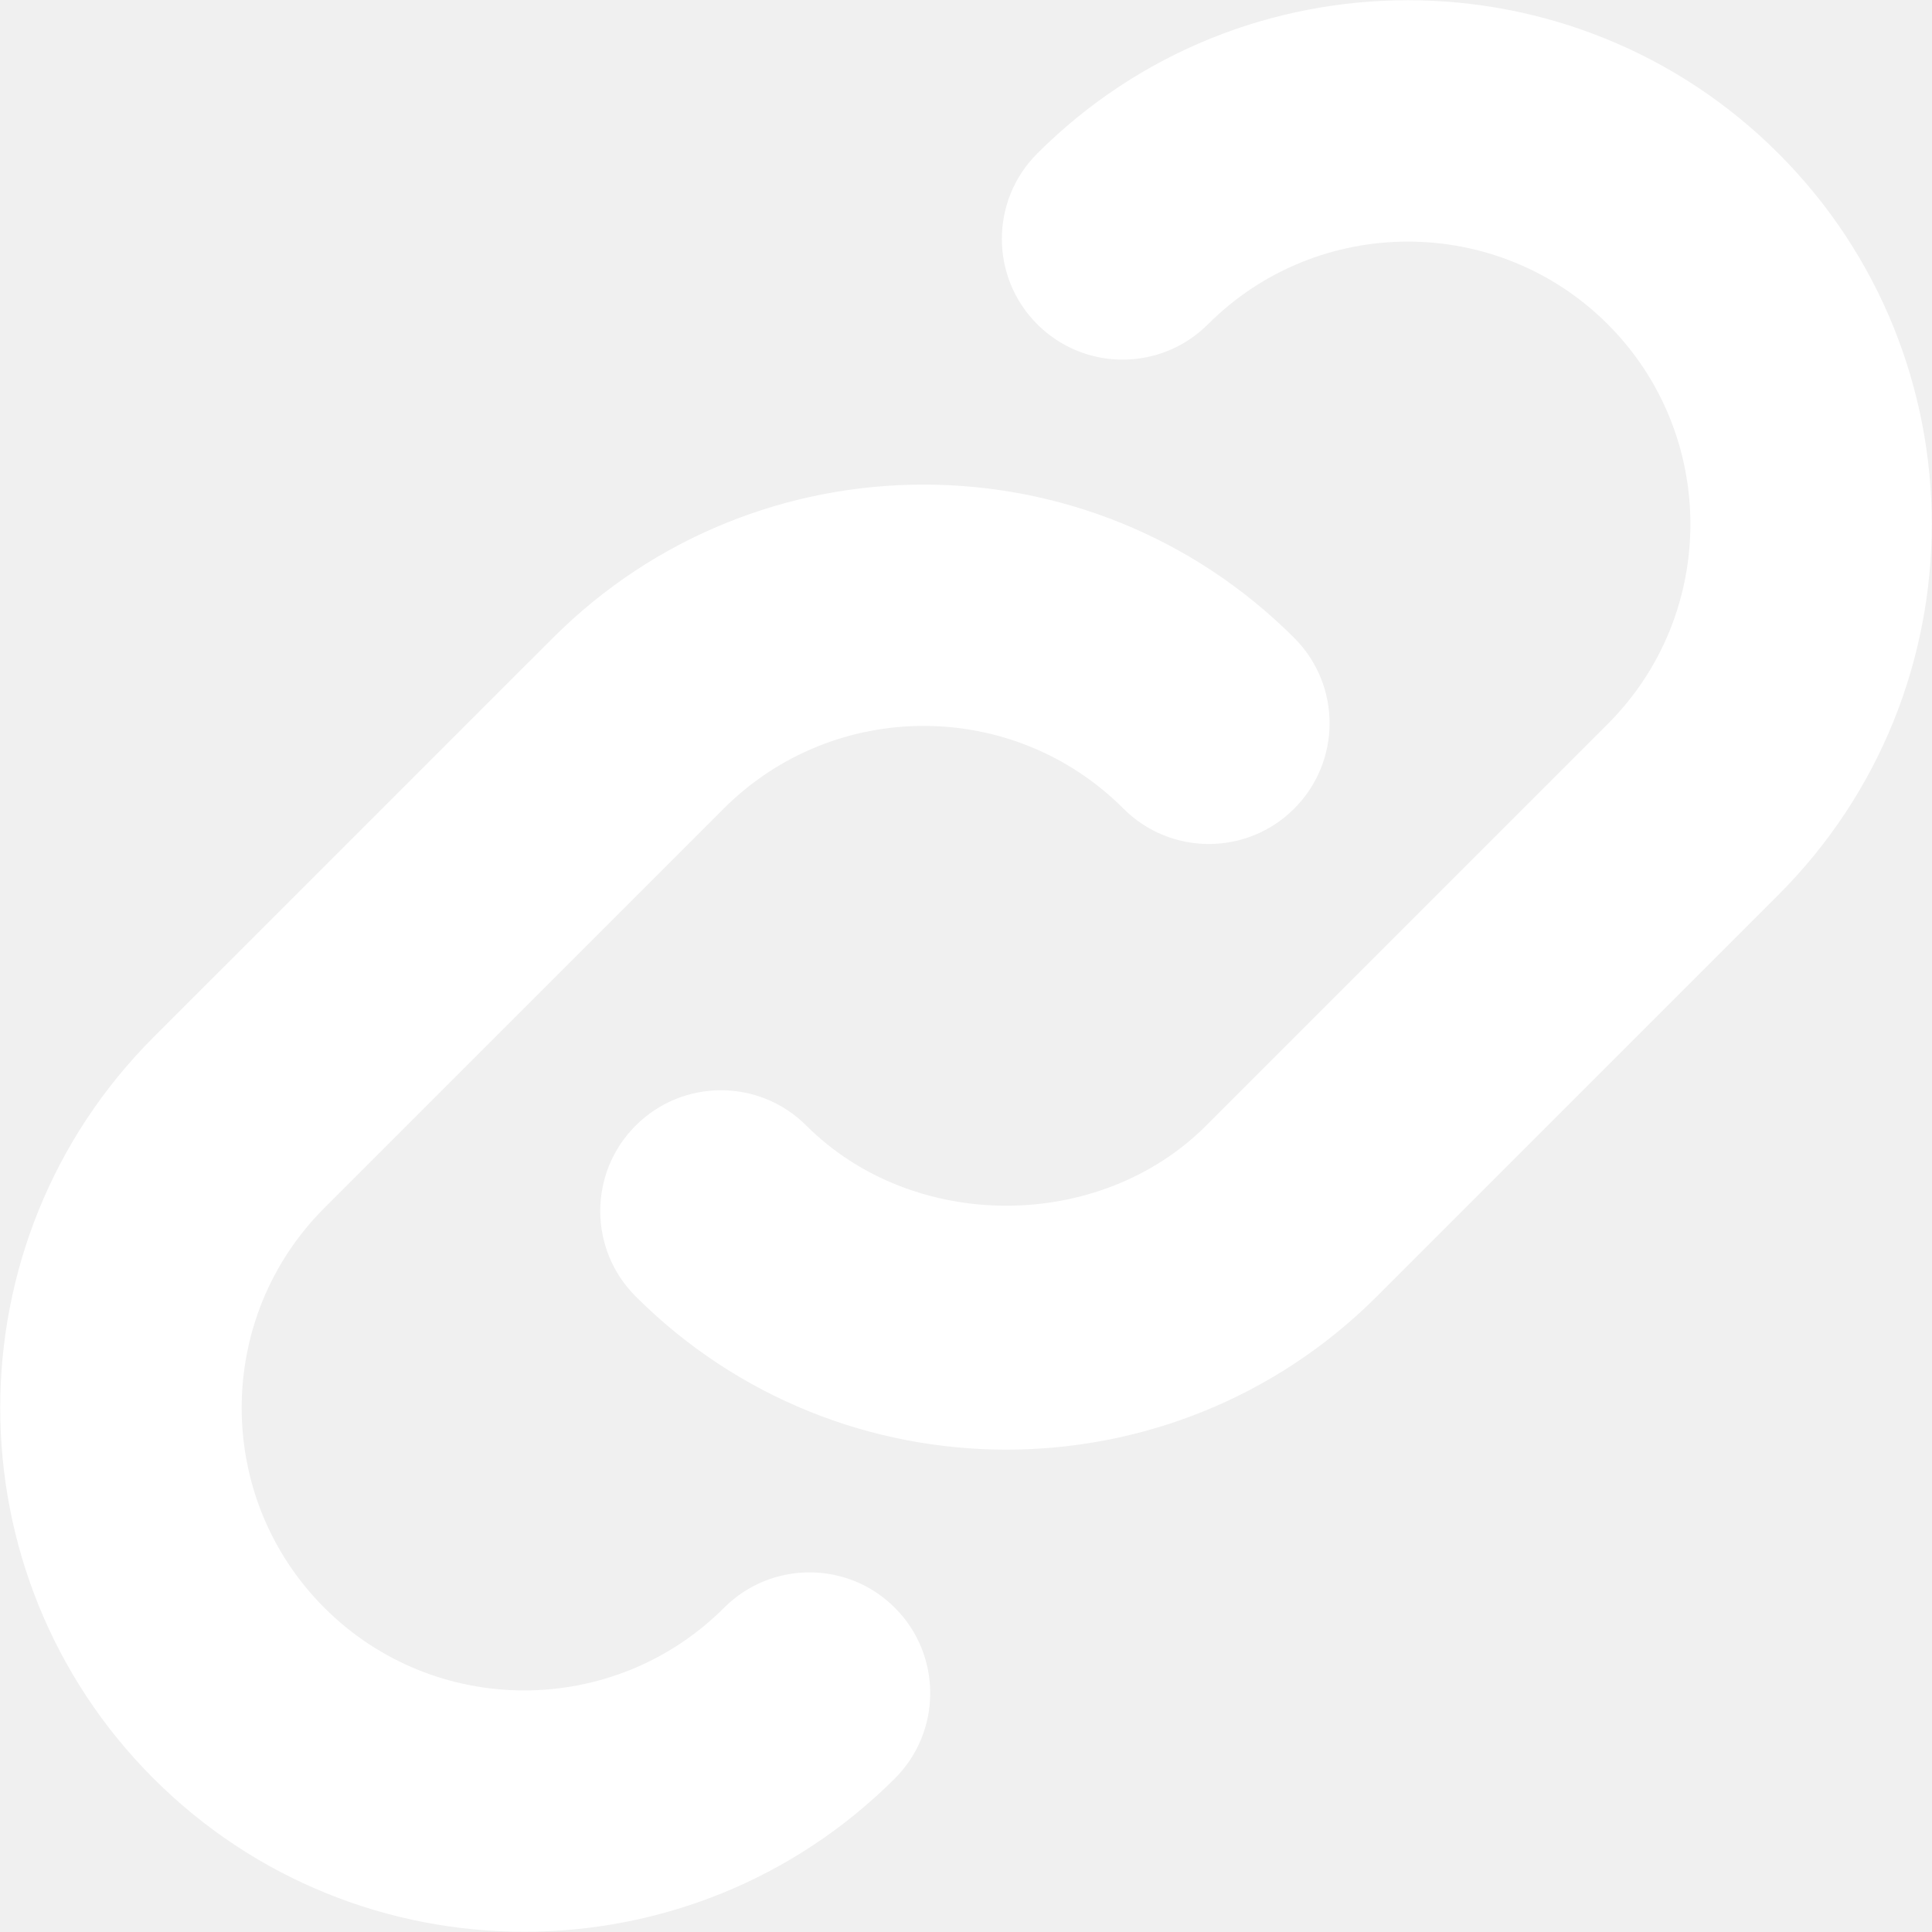
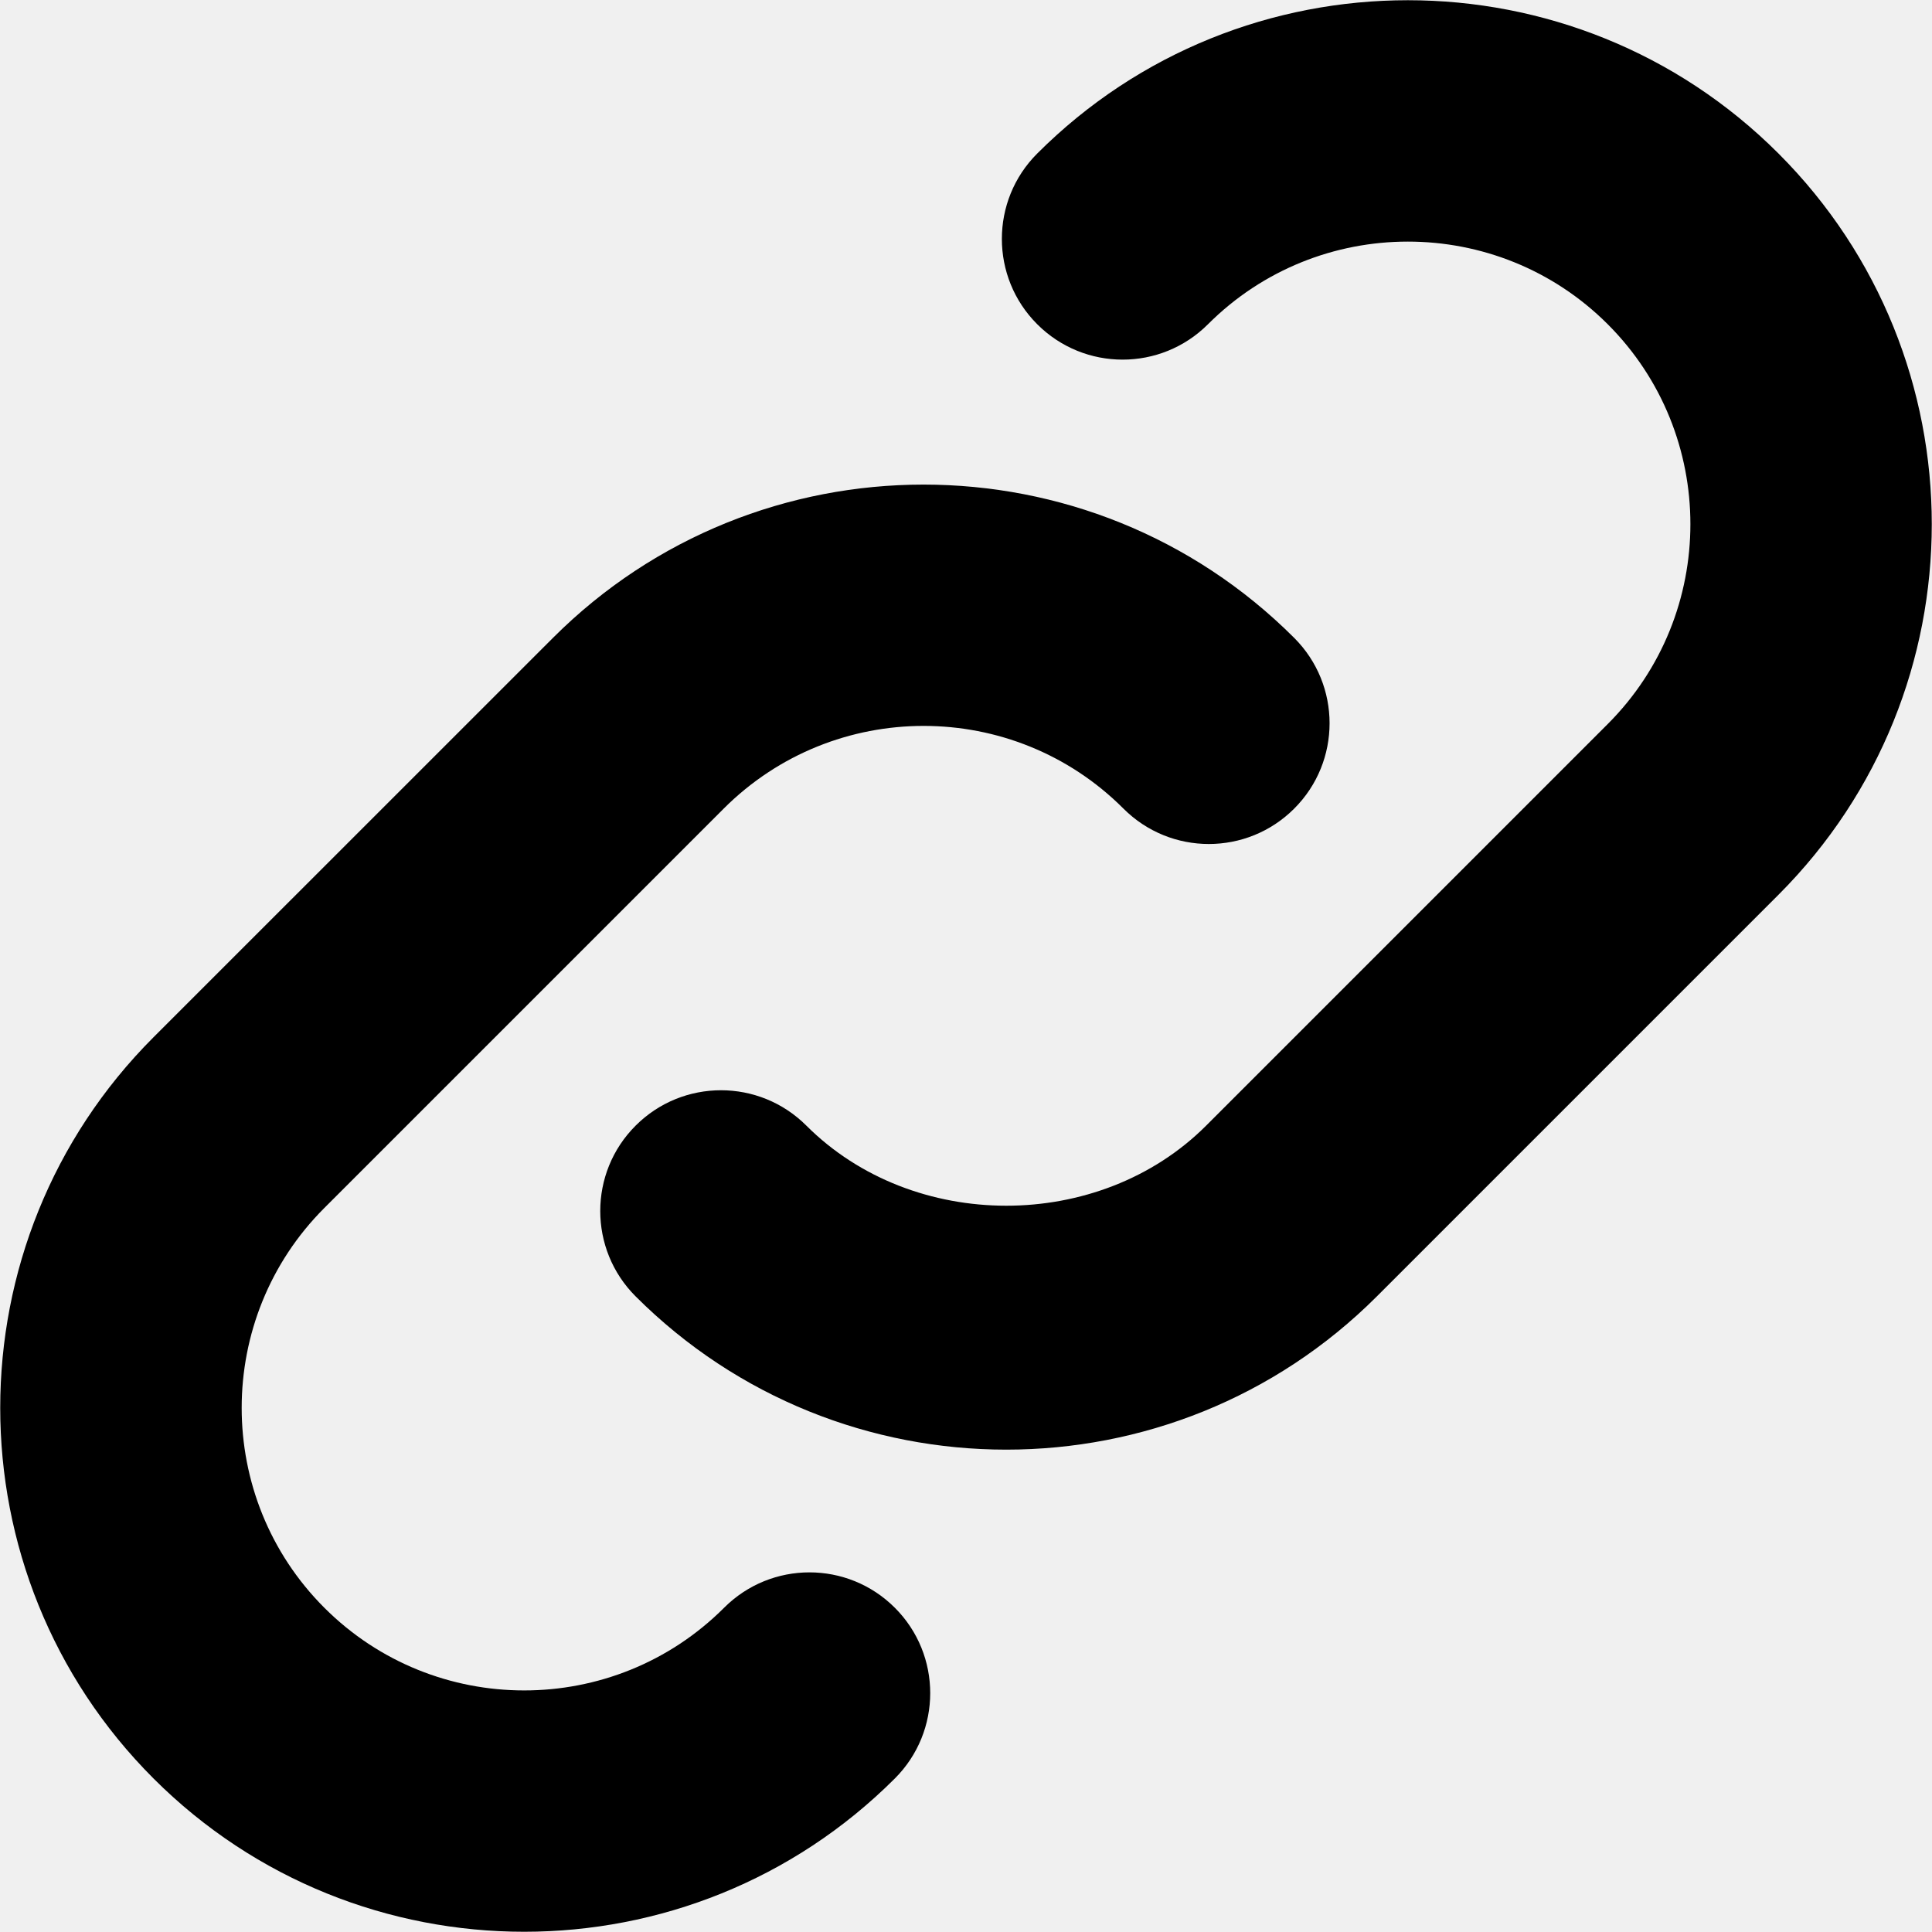
<svg xmlns="http://www.w3.org/2000/svg" id="Layer_1" data-name="Layer 1" viewBox="0 0 24 24" width="512" height="512">
-   <path style=" stroke:none;fill-rule:nonzero;fill:white;fill-opacity:1;" d="M7.896,16.104c-.586-.585-.586-1.536,0-2.121,.586-.586,1.535-.586,2.121,0,1.326,1.326,3.64,1.327,4.966,0l4.989-4.989c1.369-1.369,1.369-3.597,0-4.966s-3.597-1.369-4.966,0c-.586,.586-1.535,.586-2.121,0-.586-.585-.586-1.536,0-2.121,2.538-2.539,6.67-2.539,9.208,0,2.539,2.539,2.539,6.669,0,9.208l-4.989,4.989c-1.27,1.27-2.937,1.904-4.604,1.904s-3.335-.635-4.604-1.904Zm-1.384,7.893c1.667,0,3.334-.635,4.604-1.904,.586-.585,.586-1.536,0-2.121-.586-.586-1.535-.586-2.121,0-1.37,1.37-3.598,1.369-4.966,0-1.369-1.369-1.369-3.597,0-4.966l4.961-4.961c1.37-1.37,3.598-1.37,4.966,0,.586,.586,1.535,.586,2.121,0,.586-.585,.586-1.536,0-2.121-2.539-2.539-6.669-2.539-9.208,0L1.907,12.885c-2.539,2.539-2.539,6.669,0,9.208,1.27,1.27,2.937,1.904,4.604,1.904Z" />
+   <path d="M7.896,16.104c-.586-.585-.586-1.536,0-2.121,.586-.586,1.535-.586,2.121,0,1.326,1.326,3.64,1.327,4.966,0l4.989-4.989c1.369-1.369,1.369-3.597,0-4.966s-3.597-1.369-4.966,0c-.586,.586-1.535,.586-2.121,0-.586-.585-.586-1.536,0-2.121,2.538-2.539,6.67-2.539,9.208,0,2.539,2.539,2.539,6.669,0,9.208l-4.989,4.989c-1.27,1.27-2.937,1.904-4.604,1.904s-3.335-.635-4.604-1.904Zm-1.384,7.893c1.667,0,3.334-.635,4.604-1.904,.586-.585,.586-1.536,0-2.121-.586-.586-1.535-.586-2.121,0-1.37,1.37-3.598,1.369-4.966,0-1.369-1.369-1.369-3.597,0-4.966l4.961-4.961c1.37-1.37,3.598-1.37,4.966,0,.586,.586,1.535,.586,2.121,0,.586-.585,.586-1.536,0-2.121-2.539-2.539-6.669-2.539-9.208,0L1.907,12.885c-2.539,2.539-2.539,6.669,0,9.208,1.27,1.27,2.937,1.904,4.604,1.904Z" />
</svg>
